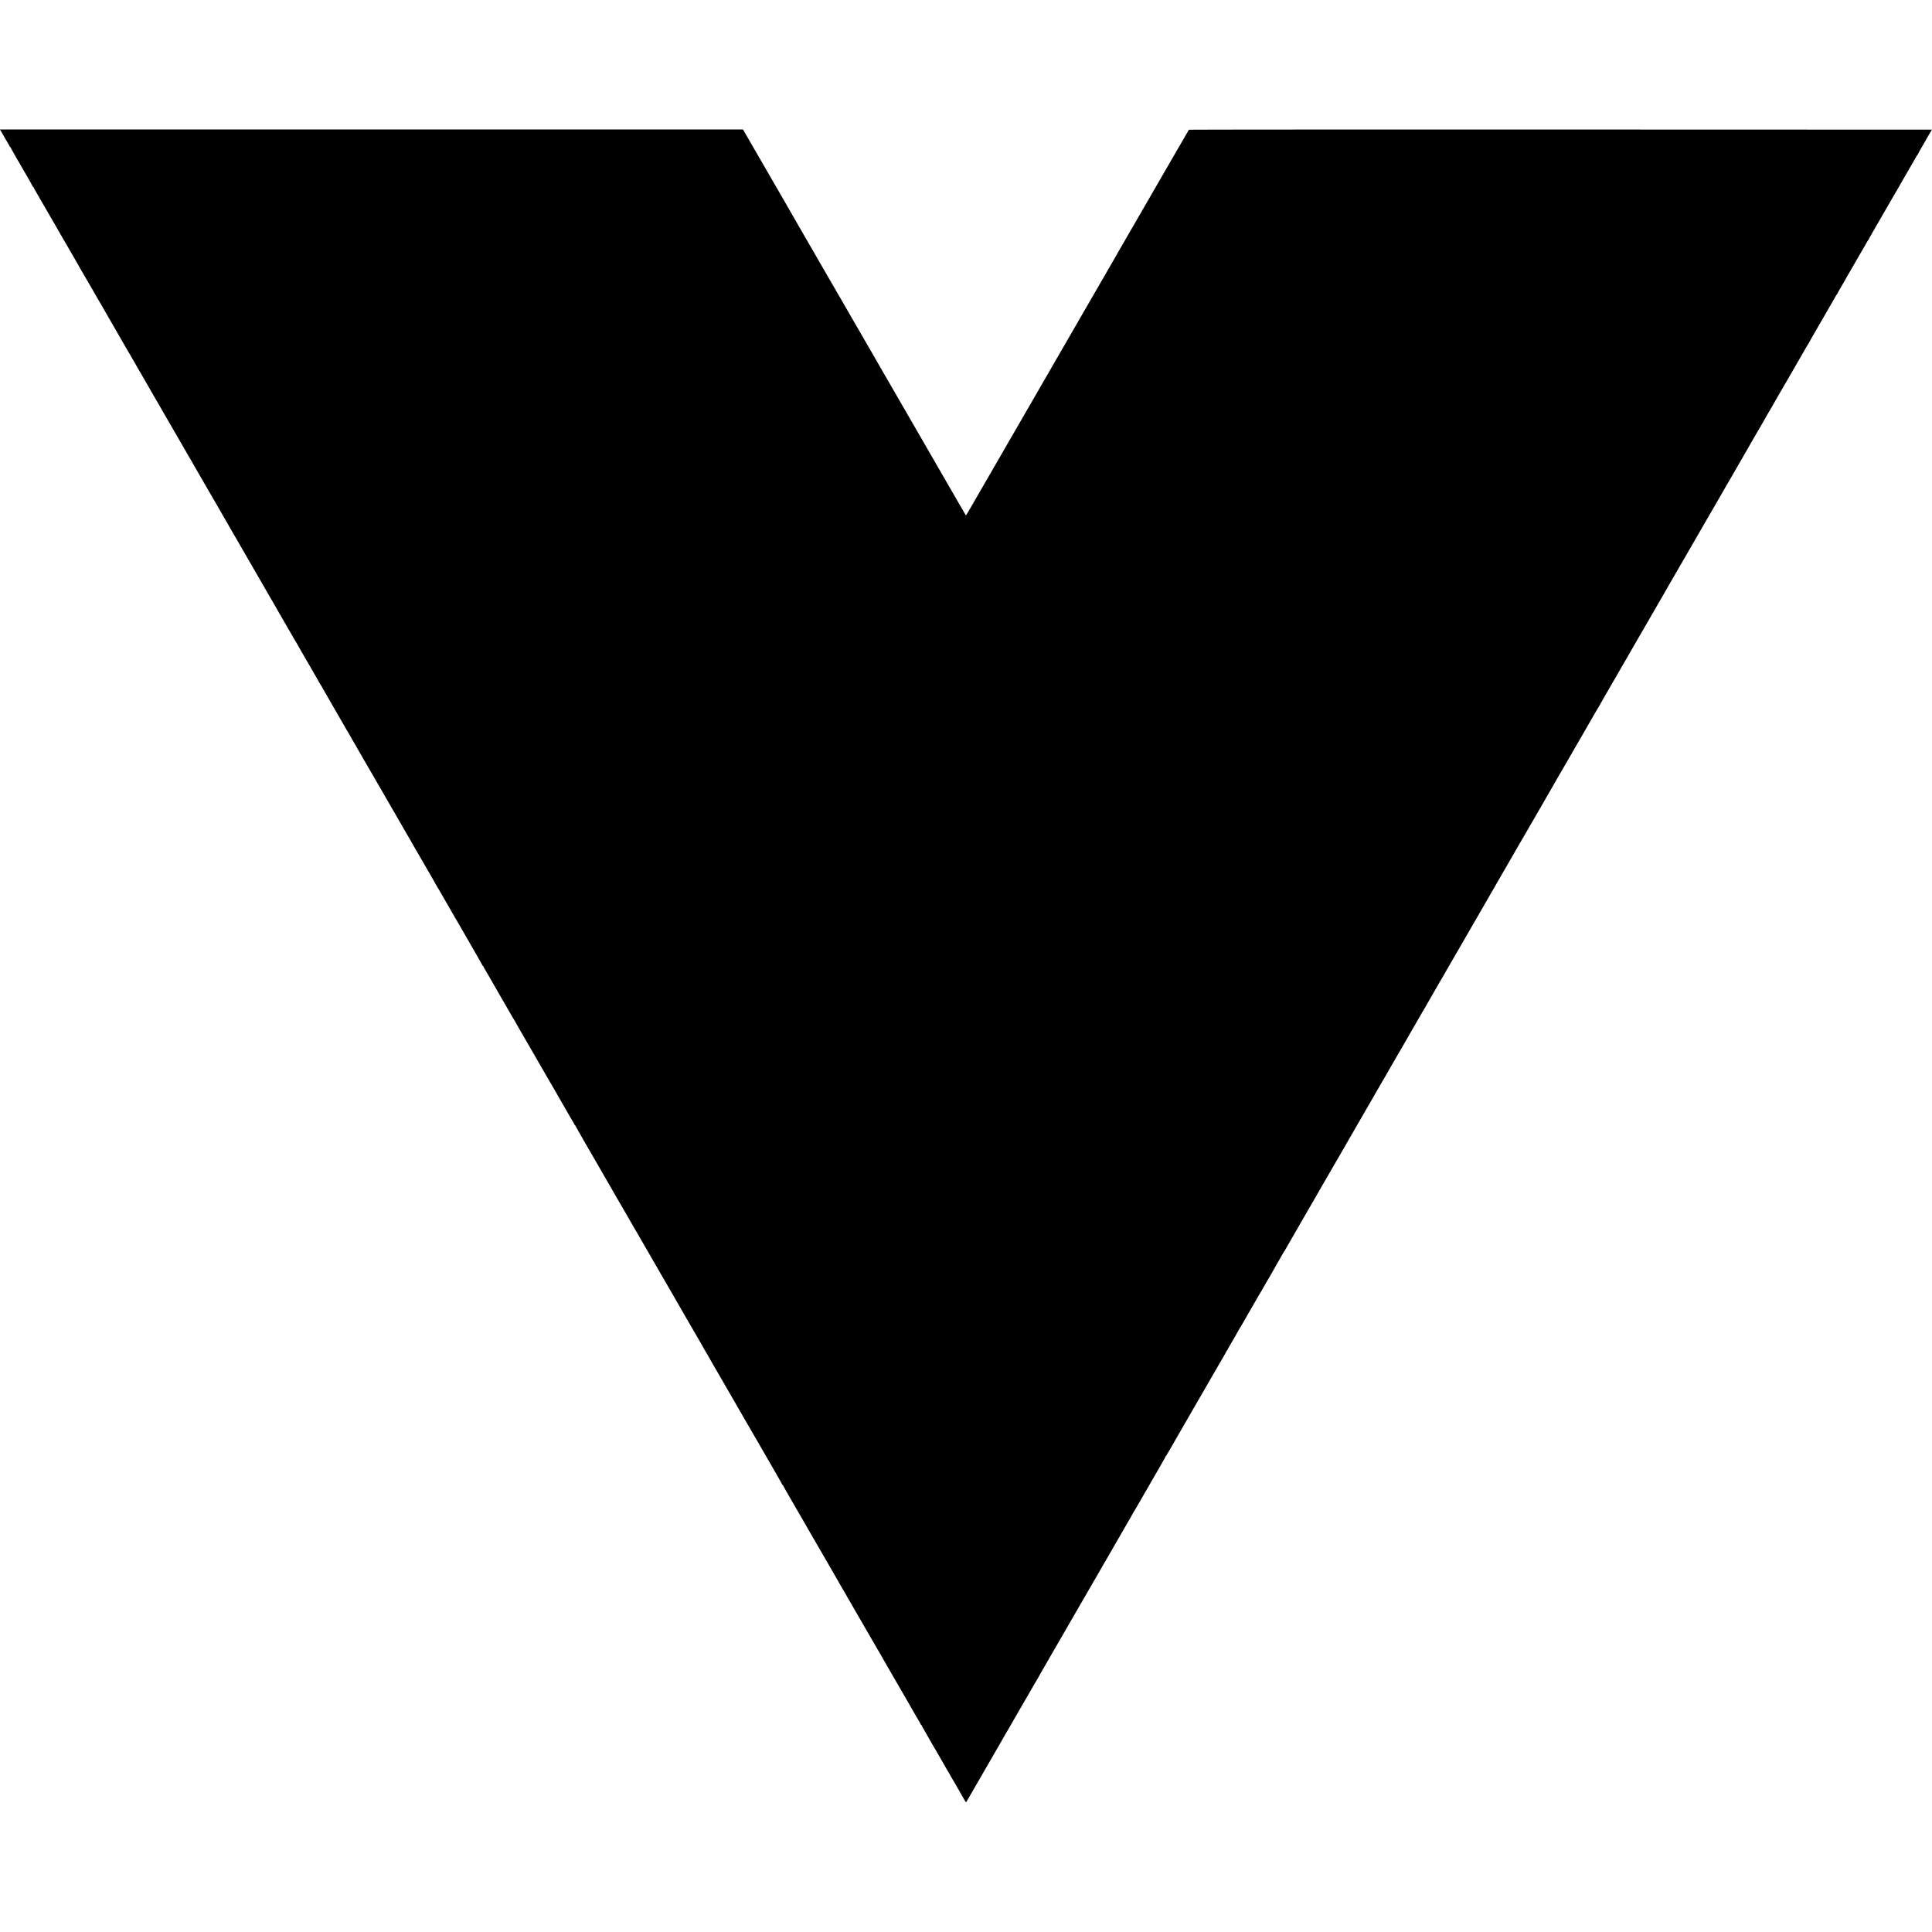
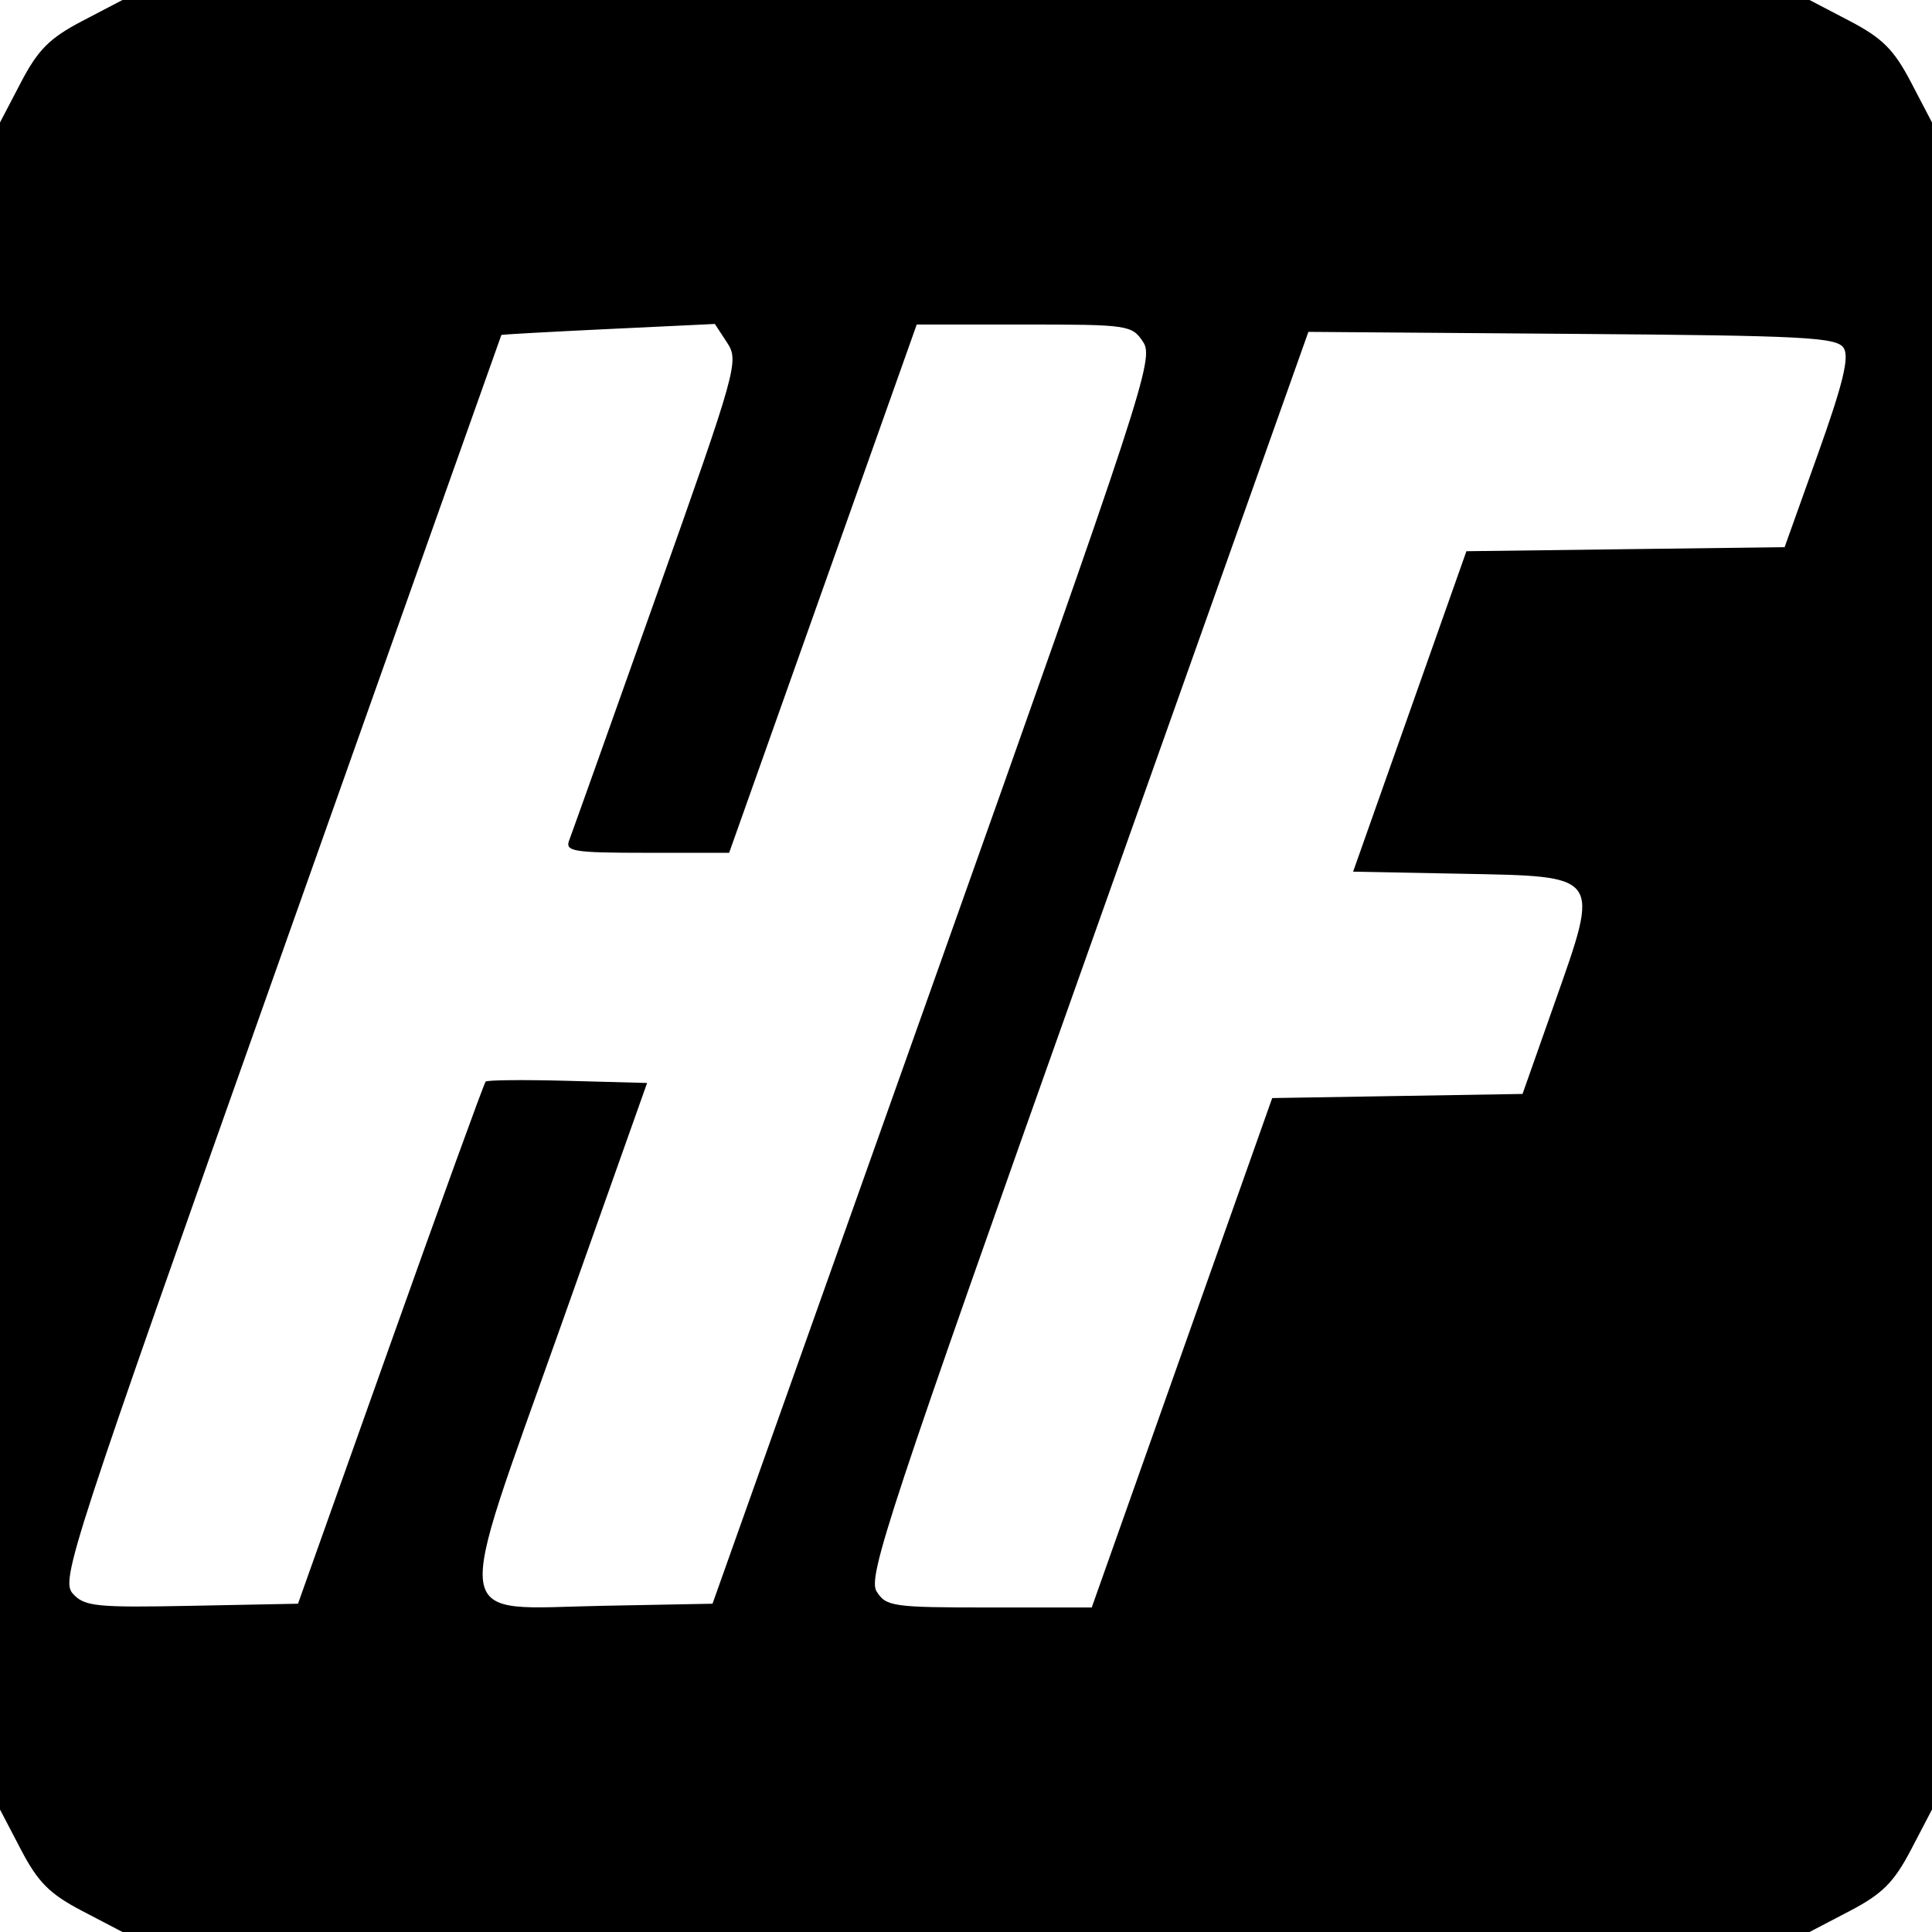
- <svg xmlns="http://www.w3.org/2000/svg" version="1.0" width="16pt" height="16pt" viewBox="0 0 16 16" preserveAspectRatio="xMidYMid meet">
-   <g transform="translate(0,16) scale(0.00032,-0.00032)" fill="#000000" stroke="none">
-     <path d="M18 46618 c45 -75 122 -207 122 -211 0 -2 25 -45 55 -95 30 -50 55 -96 55 -102 0 -5 5 -10 10 -10 6 0 10 -4 10 -9 0 -5 73 -135 161 -288 89 -153 173 -298 187 -323 14 -25 32 -57 41 -72 88 -149 187 -324 189 -335 2 -7 8 -13 13 -13 5 0 9 -4 9 -10 0 -5 46 -89 103 -187 175 -302 490 -846 507 -876 8 -16 20 -36 25 -45 28 -46 290 -498 339 -585 13 -23 74 -129 136 -236 61 -107 123 -215 137 -240 14 -25 29 -50 33 -56 5 -5 23 -37 40 -70 18 -33 38 -67 44 -75 11 -16 21 -33 63 -109 14 -25 29 -50 33 -56 4 -5 21 -35 38 -65 55 -100 261 -455 269 -465 4 -5 14 -21 20 -35 15 -29 41 -75 103 -180 24 -41 52 -88 60 -105 9 -16 57 -100 107 -185 112 -193 362 -626 380 -660 8 -14 23 -38 33 -55 11 -16 23 -37 27 -45 4 -8 26 -46 48 -85 23 -38 53 -90 67 -115 46 -81 64 -113 178 -310 62 -107 121 -210 132 -227 37 -67 56 -99 85 -148 16 -27 32 -57 36 -65 4 -8 15 -27 25 -42 9 -15 53 -89 96 -165 44 -76 177 -307 296 -513 120 -206 268 -463 330 -570 131 -227 117 -203 200 -348 36 -62 73 -125 82 -140 10 -15 21 -34 25 -42 4 -8 20 -37 36 -65 17 -27 38 -65 48 -82 49 -85 64 -111 87 -153 13 -25 28 -49 32 -55 4 -5 78 -134 165 -285 87 -151 166 -288 176 -305 10 -16 26 -43 35 -59 9 -17 125 -217 257 -445 132 -229 253 -441 270 -471 17 -30 45 -79 64 -108 18 -29 33 -54 33 -57 0 -2 20 -37 44 -77 24 -40 123 -212 221 -383 97 -170 190 -330 205 -355 16 -25 39 -65 53 -90 13 -25 81 -144 152 -265 70 -121 137 -238 150 -260 12 -22 37 -65 55 -95 18 -30 43 -73 55 -95 12 -22 48 -85 80 -140 77 -132 163 -280 190 -330 13 -22 71 -123 130 -225 59 -102 116 -199 126 -217 10 -17 29 -50 43 -72 15 -22 26 -43 26 -45 0 -2 27 -50 60 -106 33 -56 60 -103 60 -105 0 -2 55 -98 90 -155 8 -14 182 -316 239 -414 13 -22 45 -79 72 -124 27 -46 49 -86 49 -89 0 -2 14 -24 30 -48 16 -24 30 -46 30 -49 0 -5 74 -135 100 -176 5 -8 24 -42 43 -75 50 -88 58 -101 262 -455 104 -179 199 -345 213 -370 14 -25 28 -49 32 -55 4 -5 17 -26 28 -45 10 -19 62 -109 114 -200 114 -197 133 -230 170 -295 16 -27 33 -57 38 -65 17 -28 96 -165 103 -180 4 -8 16 -28 26 -45 10 -16 77 -131 148 -255 72 -124 181 -313 243 -420 62 -107 121 -209 131 -227 35 -62 323 -560 392 -678 38 -66 83 -145 100 -175 16 -30 33 -59 37 -65 4 -5 17 -27 29 -47 34 -61 56 -100 90 -156 17 -29 31 -55 31 -57 0 -2 17 -32 39 -67 21 -35 134 -229 251 -433 117 -203 235 -407 261 -451 27 -45 49 -85 49 -88 0 -4 8 -19 19 -34 15 -21 200 -341 309 -533 10 -19 33 -58 51 -87 17 -29 31 -54 31 -56 0 -2 25 -44 55 -94 30 -50 55 -95 55 -98 0 -4 6 -15 14 -23 7 -9 27 -41 43 -71 17 -30 170 -297 342 -594 171 -296 311 -542 311 -547 0 -5 5 -9 10 -9 6 0 10 -4 10 -10 0 -5 22 -47 49 -92 27 -46 58 -99 68 -118 24 -43 81 -140 93 -160 5 -8 66 -114 135 -235 69 -121 130 -227 135 -235 12 -21 259 -447 283 -490 10 -19 28 -47 38 -62 11 -14 19 -29 19 -32 0 -3 37 -69 83 -148 99 -170 305 -526 337 -583 13 -22 31 -53 41 -70 11 -16 22 -37 26 -45 7 -14 82 -146 103 -180 14 -24 181 -311 205 -355 13 -22 46 -80 75 -130 29 -49 64 -110 78 -135 14 -25 51 -88 82 -140 31 -52 59 -102 63 -110 4 -8 18 -33 31 -55 205 -353 284 -489 309 -535 17 -30 45 -78 62 -106 18 -28 36 -60 39 -72 4 -12 12 -22 17 -22 5 0 9 -4 9 -10 0 -5 109 -197 241 -427 133 -230 250 -431 259 -448 51 -90 222 -385 280 -485 37 -63 78 -135 92 -160 14 -25 67 -117 118 -205 51 -88 101 -175 111 -193 34 -58 55 -95 149 -257 51 -88 101 -173 110 -190 9 -16 76 -131 147 -255 72 -124 140 -241 151 -260 61 -108 281 -489 355 -615 38 -66 77 -133 87 -150 35 -63 91 -161 100 -175 14 -23 99 -169 128 -220 54 -97 135 -235 142 -245 4 -5 20 -32 35 -60 26 -48 238 -416 276 -480 10 -16 26 -46 37 -65 30 -53 382 -661 403 -695 10 -16 22 -37 26 -45 4 -8 26 -48 50 -88 24 -41 43 -75 43 -77 0 -2 22 -40 50 -85 27 -45 50 -84 50 -86 0 -3 38 -69 83 -147 84 -142 302 -520 340 -587 10 -19 34 -60 52 -90 18 -30 44 -75 57 -100 14 -25 45 -79 70 -120 25 -41 56 -96 70 -121 14 -25 77 -133 138 -240 62 -107 122 -210 132 -229 25 -43 310 -535 337 -581 11 -19 26 -45 34 -59 17 -32 238 -414 266 -460 11 -19 24 -41 28 -49 3 -7 75 -133 160 -278 84 -146 153 -269 153 -274 0 -5 5 -9 10 -9 6 0 10 -4 10 -10 0 -5 82 -150 181 -322 182 -314 201 -346 240 -415 12 -21 80 -139 152 -263 71 -124 141 -245 155 -270 14 -25 28 -49 32 -55 6 -8 145 -248 220 -380 37 -66 209 -362 229 -395 11 -19 24 -42 28 -49 4 -8 67 -118 140 -243 73 -125 133 -230 133 -233 0 -2 15 -28 33 -57 19 -29 47 -78 64 -108 17 -30 53 -93 79 -139 53 -90 82 -141 157 -272 82 -142 115 -199 381 -659 142 -245 268 -463 281 -485 12 -22 71 -125 132 -230 60 -104 172 -298 248 -430 76 -132 146 -253 156 -270 11 -16 22 -36 26 -44 3 -8 30 -54 60 -103 29 -49 53 -91 53 -93 0 -3 18 -34 40 -70 22 -36 40 -67 40 -69 0 -2 37 -66 81 -142 45 -77 98 -168 119 -204 20 -36 47 -81 58 -100 12 -19 27 -47 33 -62 6 -16 15 -28 20 -28 5 0 9 -4 9 -9 0 -6 63 -118 140 -251 77 -133 140 -243 140 -245 0 -2 18 -33 41 -70 22 -37 49 -83 60 -101 10 -19 29 -51 40 -71 25 -45 109 -189 126 -218 7 -11 17 -29 22 -40 6 -11 22 -38 35 -60 14 -22 37 -62 52 -90 14 -27 35 -62 45 -77 11 -14 19 -29 19 -32 0 -3 18 -35 40 -71 22 -36 40 -67 40 -69 0 -2 19 -35 42 -72 23 -38 55 -94 72 -124 26 -47 139 -244 171 -298 6 -9 21 -36 34 -60 28 -48 37 -51 51 -19 6 12 19 36 29 52 10 17 27 46 38 65 11 19 104 181 208 360 103 179 199 345 213 370 14 25 42 74 64 109 21 34 38 65 38 67 0 2 18 33 40 69 22 36 40 67 40 69 0 3 177 310 199 346 16 26 136 234 140 244 2 5 25 44 52 88 27 44 49 81 49 84 0 2 18 34 40 70 22 36 40 67 40 69 0 2 20 36 43 77 35 58 169 289 297 513 9 17 50 86 90 155 40 69 86 150 103 180 16 30 35 62 41 70 6 8 16 24 22 35 35 64 72 129 167 293 59 100 116 199 127 220 11 20 30 53 41 72 43 72 1070 1850 1121 1940 14 25 65 113 113 195 48 83 96 166 107 185 10 19 28 50 38 68 11 18 73 124 137 235 64 111 175 303 246 427 71 124 173 299 225 390 52 91 116 202 143 248 27 45 49 85 49 89 0 4 6 14 14 22 7 9 28 43 46 76 26 47 251 436 378 655 11 19 29 51 40 70 11 19 101 176 201 348 99 172 181 317 181 323 0 5 5 9 10 9 6 0 10 5 10 11 0 6 8 23 18 37 11 15 32 52 49 82 16 30 130 228 253 440 122 212 234 405 248 430 13 25 39 70 57 100 39 65 69 117 130 225 25 44 50 87 55 95 12 19 78 134 220 380 61 107 129 224 150 260 161 277 222 382 246 425 15 28 47 83 71 123 24 41 43 78 43 83 0 5 4 9 8 9 4 0 13 12 19 28 7 15 23 45 36 67 66 110 277 478 277 483 0 3 6 13 14 21 7 9 27 41 43 71 17 30 45 80 63 110 34 57 375 649 394 685 6 11 16 27 22 35 6 8 26 42 44 75 18 33 41 74 51 90 10 17 24 41 32 55 54 97 72 128 88 152 11 14 19 28 19 30 0 3 79 141 175 308 96 167 175 305 175 308 0 3 6 13 14 21 7 9 26 39 41 66 33 60 276 483 338 587 24 40 46 80 50 88 4 8 13 24 20 35 14 23 95 163 125 215 11 19 52 91 92 160 40 69 80 139 90 155 9 17 103 179 207 360 105 182 200 346 211 365 103 181 463 802 489 845 7 11 15 27 19 35 4 8 29 51 55 95 64 110 828 1433 848 1470 9 17 24 41 33 55 9 14 29 48 45 77 15 28 52 93 82 145 30 51 62 107 71 123 17 30 231 398 400 690 51 88 103 179 115 202 12 23 26 48 32 55 6 7 24 38 40 68 17 30 61 107 98 170 37 63 84 144 103 180 19 36 41 72 48 81 8 8 14 18 14 21 0 4 27 51 59 106 32 55 72 124 89 154 16 29 71 125 122 213 51 88 104 180 118 205 13 25 28 50 32 55 4 6 17 26 28 45 11 19 45 80 77 135 31 55 66 116 77 135 11 19 88 152 171 295 401 694 620 1072 650 1125 11 19 87 152 170 295 83 143 158 273 166 288 9 16 21 36 26 45 6 9 31 52 55 96 25 43 54 94 66 115 11 20 95 164 186 321 91 157 173 299 182 315 9 17 26 46 37 65 12 19 66 114 121 210 56 96 108 186 117 200 8 14 24 40 34 59 24 45 383 664 412 713 5 9 17 29 26 45 15 28 120 210 241 419 36 61 68 117 72 125 4 8 12 23 19 34 35 57 245 420 262 453 11 20 35 61 53 90 17 29 32 54 32 56 0 3 28 51 62 108 33 57 70 119 80 138 10 19 23 42 28 50 5 8 32 53 59 100 27 47 149 258 271 470 122 212 234 405 248 430 30 53 62 108 80 135 6 11 15 27 19 35 4 8 85 150 181 315 96 165 187 323 202 350 31 56 116 202 130 225 5 8 25 42 43 75 19 33 92 159 162 280 149 257 157 271 202 350 19 33 38 67 43 75 9 14 228 392 275 475 12 22 55 96 95 165 40 69 80 139 90 155 24 42 202 350 221 383 9 15 27 47 41 72 14 25 75 131 136 236 61 106 121 210 134 232 99 172 271 470 279 482 5 8 23 40 40 70 18 30 81 141 142 245 60 105 121 210 135 235 14 25 71 124 127 220 56 96 143 247 194 335 51 88 96 167 102 175 14 24 180 311 204 355 23 43 340 590 356 615 5 8 50 87 101 175 171 301 517 898 582 1008 25 43 46 81 46 83 0 2 12 23 27 47 14 23 40 67 56 97 16 30 35 62 42 70 7 8 15 22 18 30 4 8 20 38 37 65 16 28 33 57 37 65 6 12 111 196 143 250 5 8 55 95 112 193 57 98 113 195 126 215 12 20 27 46 32 57 6 11 14 27 20 35 5 8 76 130 156 270 80 140 165 287 187 325 23 39 52 90 66 115 13 25 30 52 37 61 8 8 14 18 14 21 0 4 41 77 92 165 50 87 175 302 276 478 101 176 208 360 236 408 28 49 67 117 86 152 19 35 41 70 48 77 6 6 12 15 12 19 0 7 124 224 167 291 12 21 23 40 23 42 0 2 21 40 46 83 26 43 55 92 64 109 54 95 327 568 354 614 19 30 45 75 59 100 71 128 82 145 89 148 4 2 8 8 8 13 0 5 42 82 94 172 311 538 496 858 518 897 14 25 40 70 58 100 18 30 42 71 53 90 10 19 79 139 152 265 73 127 142 246 153 265 10 19 43 76 72 125 29 50 63 108 75 130 65 116 80 140 87 143 4 2 8 8 8 12 0 8 114 212 140 250 6 8 14 24 20 35 5 11 54 97 108 190 l100 170 -9611 3 c-5286 1 -9614 -1 -9618 -5 -5 -6 -419 -719 -619 -1068 -89 -155 -267 -463 -323 -560 -38 -66 -81 -140 -95 -165 -31 -56 -263 -457 -526 -910 -110 -190 -224 -388 -254 -440 -29 -52 -61 -109 -71 -125 -23 -39 -243 -420 -268 -465 -11 -19 -204 -352 -428 -740 -224 -388 -477 -826 -563 -975 -85 -148 -185 -322 -222 -385 -37 -63 -120 -207 -185 -320 -65 -113 -177 -306 -248 -430 -72 -124 -172 -297 -222 -385 -51 -88 -142 -245 -202 -350 -131 -226 -247 -427 -408 -705 -65 -113 -249 -432 -410 -710 -160 -278 -388 -673 -506 -877 -118 -205 -216 -373 -219 -373 -3 0 -52 82 -109 183 -58 100 -144 250 -192 332 -95 164 -402 696 -647 1120 -85 149 -228 396 -317 550 -212 365 -982 1700 -1008 1745 -10 19 -43 76 -72 125 -29 50 -64 110 -77 135 -14 25 -63 110 -110 190 -47 80 -96 165 -110 190 -14 25 -99 171 -188 325 -89 154 -174 300 -188 325 -13 25 -64 113 -112 195 -48 83 -140 242 -205 355 -65 113 -183 317 -263 454 -79 137 -152 264 -163 282 -50 89 -335 583 -354 614 -12 19 -34 58 -50 85 -15 28 -129 226 -253 440 -124 215 -235 408 -247 430 -12 22 -69 121 -127 220 -58 99 -226 389 -373 645 -148 256 -324 561 -392 678 -67 117 -134 232 -147 255 -13 23 -33 59 -46 80 l-22 37 -9615 0 -9615 0 20 -32z" />
-   </g>
+ <svg xmlns="http://www.w3.org/2000/svg" version="1.1" id="svg5078" width="341.333" height="341.333" viewBox="0 0 341.333 341.333">
+   <defs id="defs5082" />
+   <path style="fill:#000000;stroke-width:1.333" d="M 14.531,337.621 C 8.778,334.616 6.718,332.555 3.712,326.802 L 0,319.695 V 170.667 21.638 L 3.712,14.531 C 6.718,8.778 8.778,6.718 14.531,3.712 L 21.638,0 H 170.667 319.695 l 7.106,3.712 c 5.753,3.005 7.814,5.066 10.819,10.819 l 3.712,7.106 V 170.667 319.695 l -3.712,7.106 c -3.005,5.753 -5.066,7.814 -10.819,10.819 l -7.106,3.712 H 170.667 21.638 Z M 68.966,237.469 c 8.975,-25.226 16.551,-46.097 16.834,-46.38 0.283,-0.284 6.818,-0.344 14.521,-0.135 l 14.005,0.38 -15.313,43.142 c -19.127,53.887 -19.759,49.743 7.505,49.226 l 19.365,-0.368 39.067,-109.887 c 37.02,-104.13 38.96,-110.05 37.027,-113 -1.979,-3.02 -2.604,-3.113 -21.028,-3.113 H 161.962 L 145.39,104 128.819,150.667 h -14.552 c -12.961,0 -14.46,-0.24 -13.71,-2.195 0.463,-1.207 7.424,-20.733 15.469,-43.391 14.15,-39.854 14.556,-41.305 12.448,-44.521 l -2.179,-3.325 -18.814,0.897 C 97.133,58.624 88.627,59.096 88.578,59.18 88.529,59.265 70.961,108.766 49.538,169.184 12.416,273.877 10.694,279.153 12.865,281.553 c 2.061,2.277 4.068,2.483 21.031,2.149 l 18.752,-0.368 z M 208.822,239 l 15.941,-45 22.115,-0.365 22.115,-0.365 5.669,-16.076 c 8.047,-22.821 8.387,-22.347 -16.42,-22.825 L 239.059,154 l 10.008,-28.307 10.008,-28.307 28.11,-0.359 28.11,-0.359 5.901,-16.509 c 4.409,-12.335 5.557,-17.055 4.541,-18.667 -1.204,-1.909 -6.72,-2.198 -47.97,-2.508 L 231.158,58.633 192.125,168.474 c -35.038,98.597 -38.852,110.132 -37.258,112.683 1.67,2.674 2.846,2.842 19.895,2.842 h 18.12 z" id="path5662" />
</svg>
